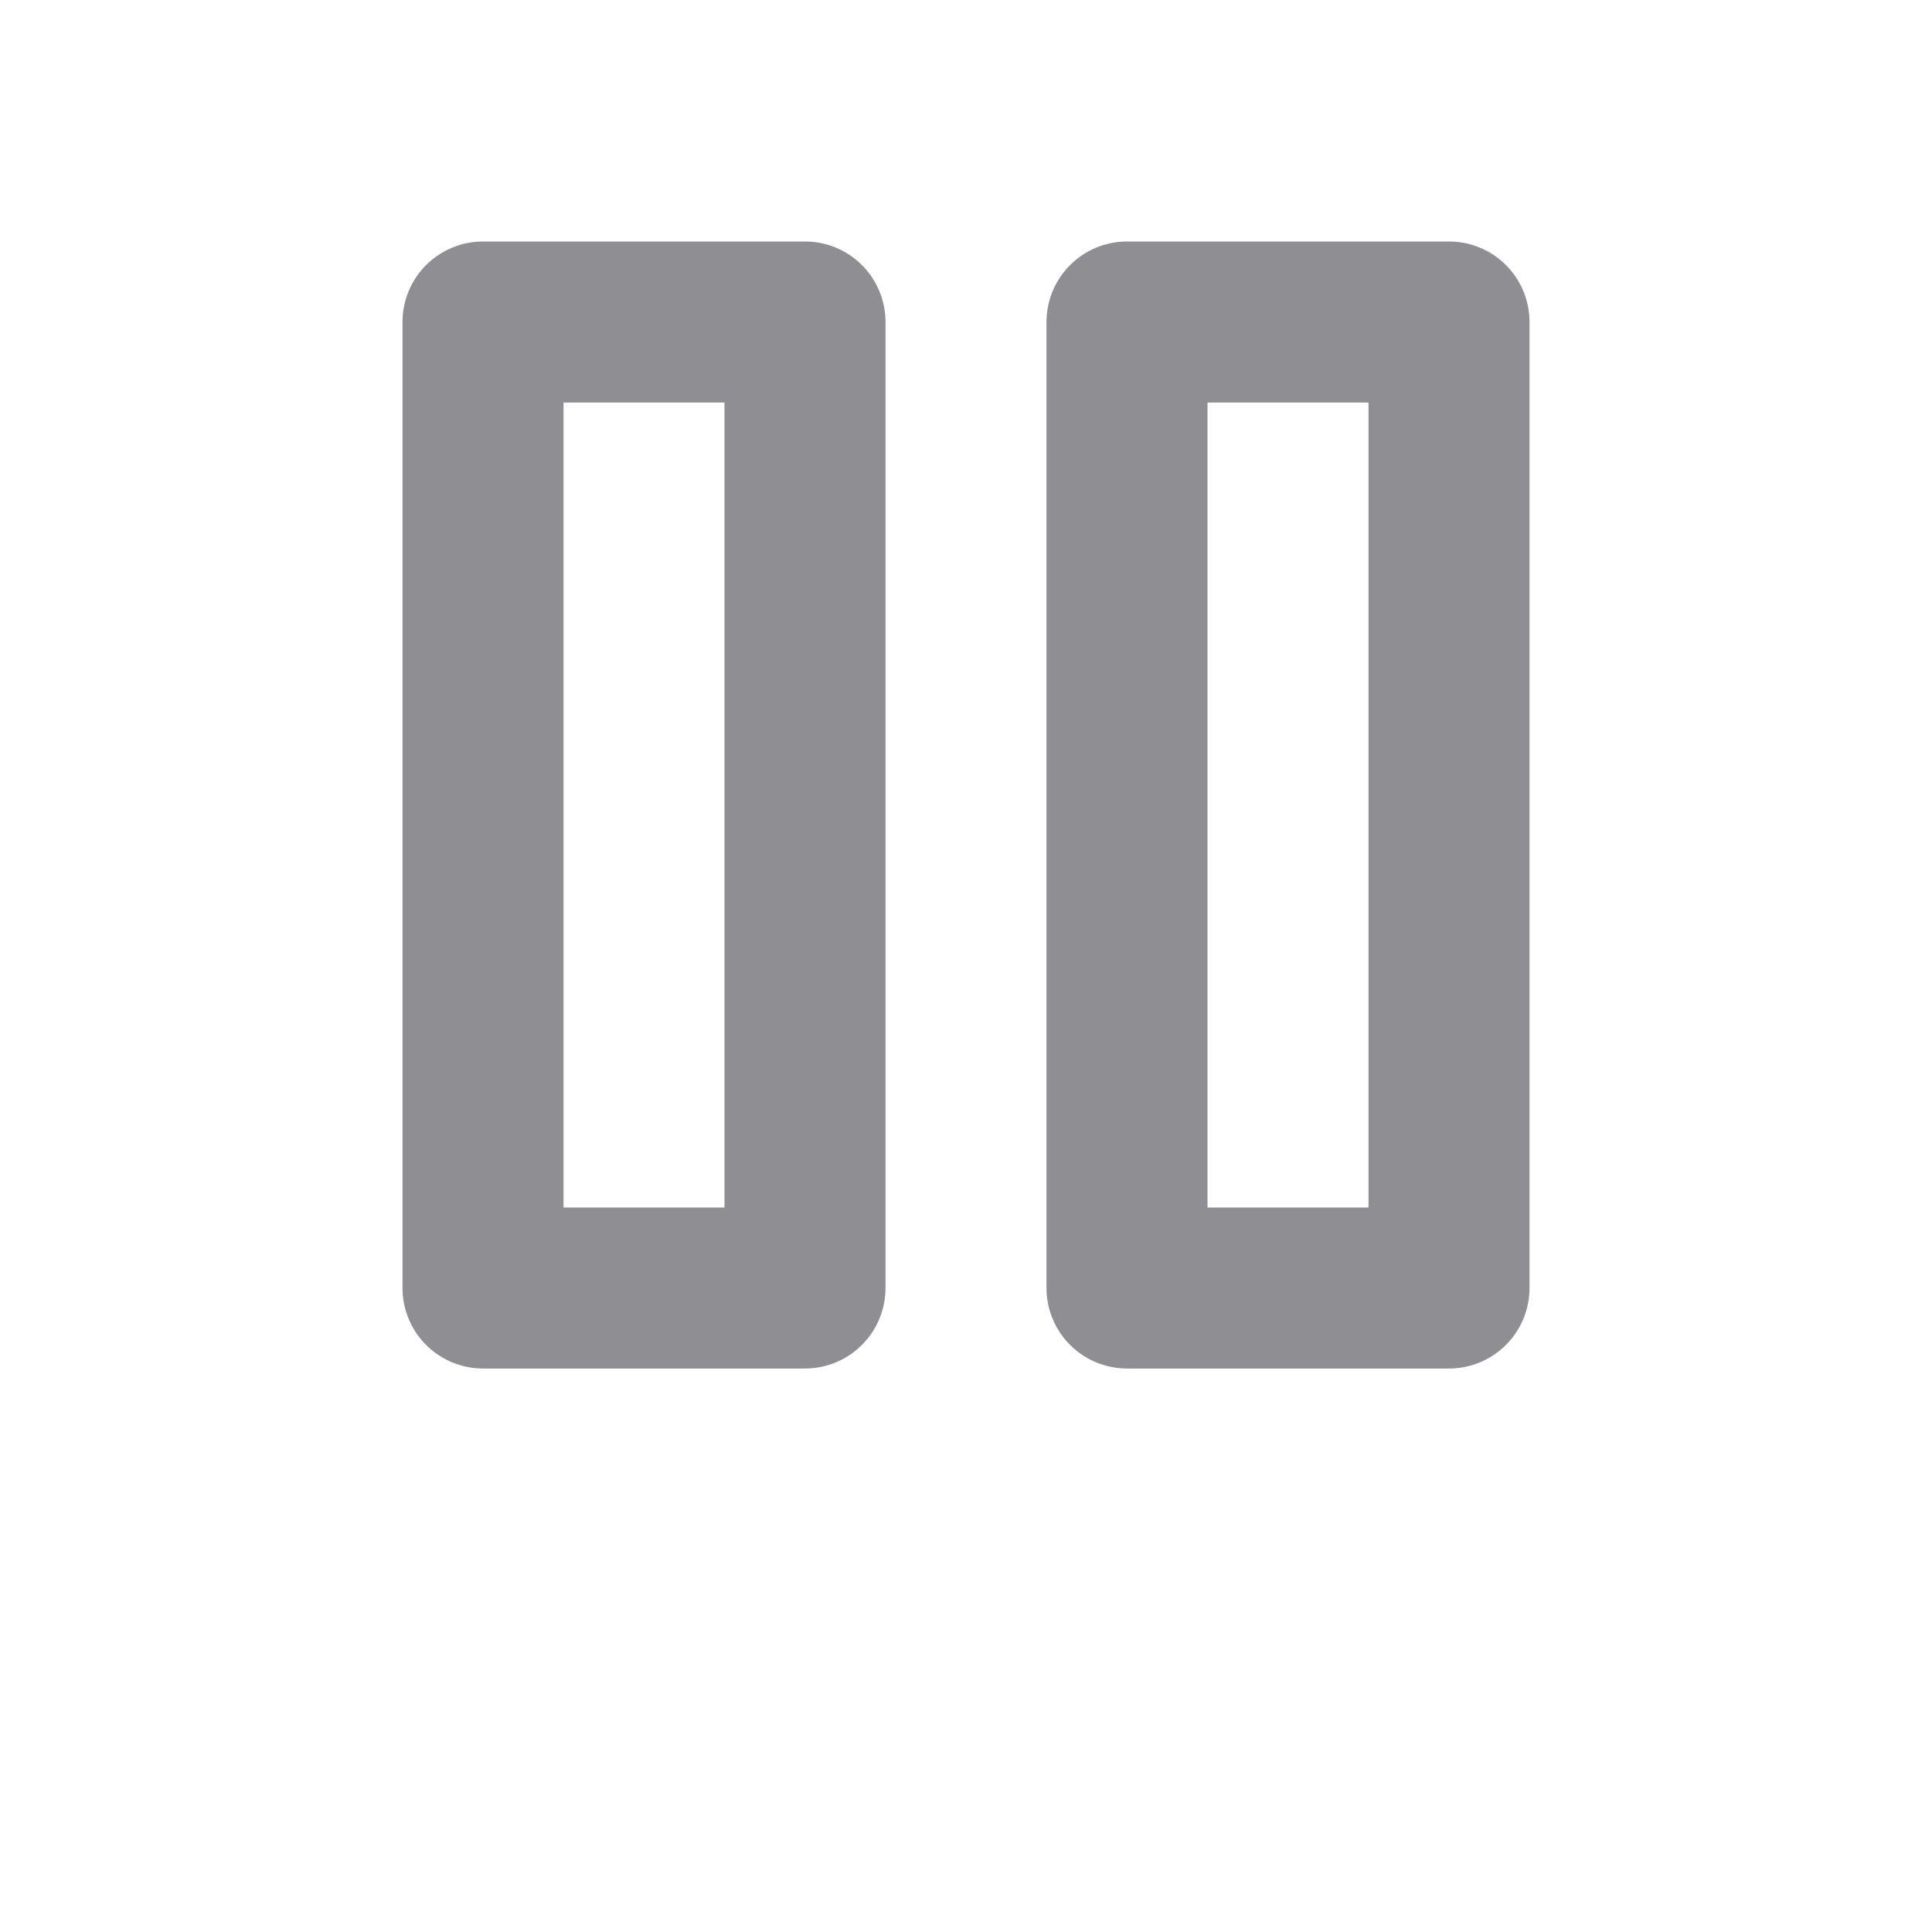
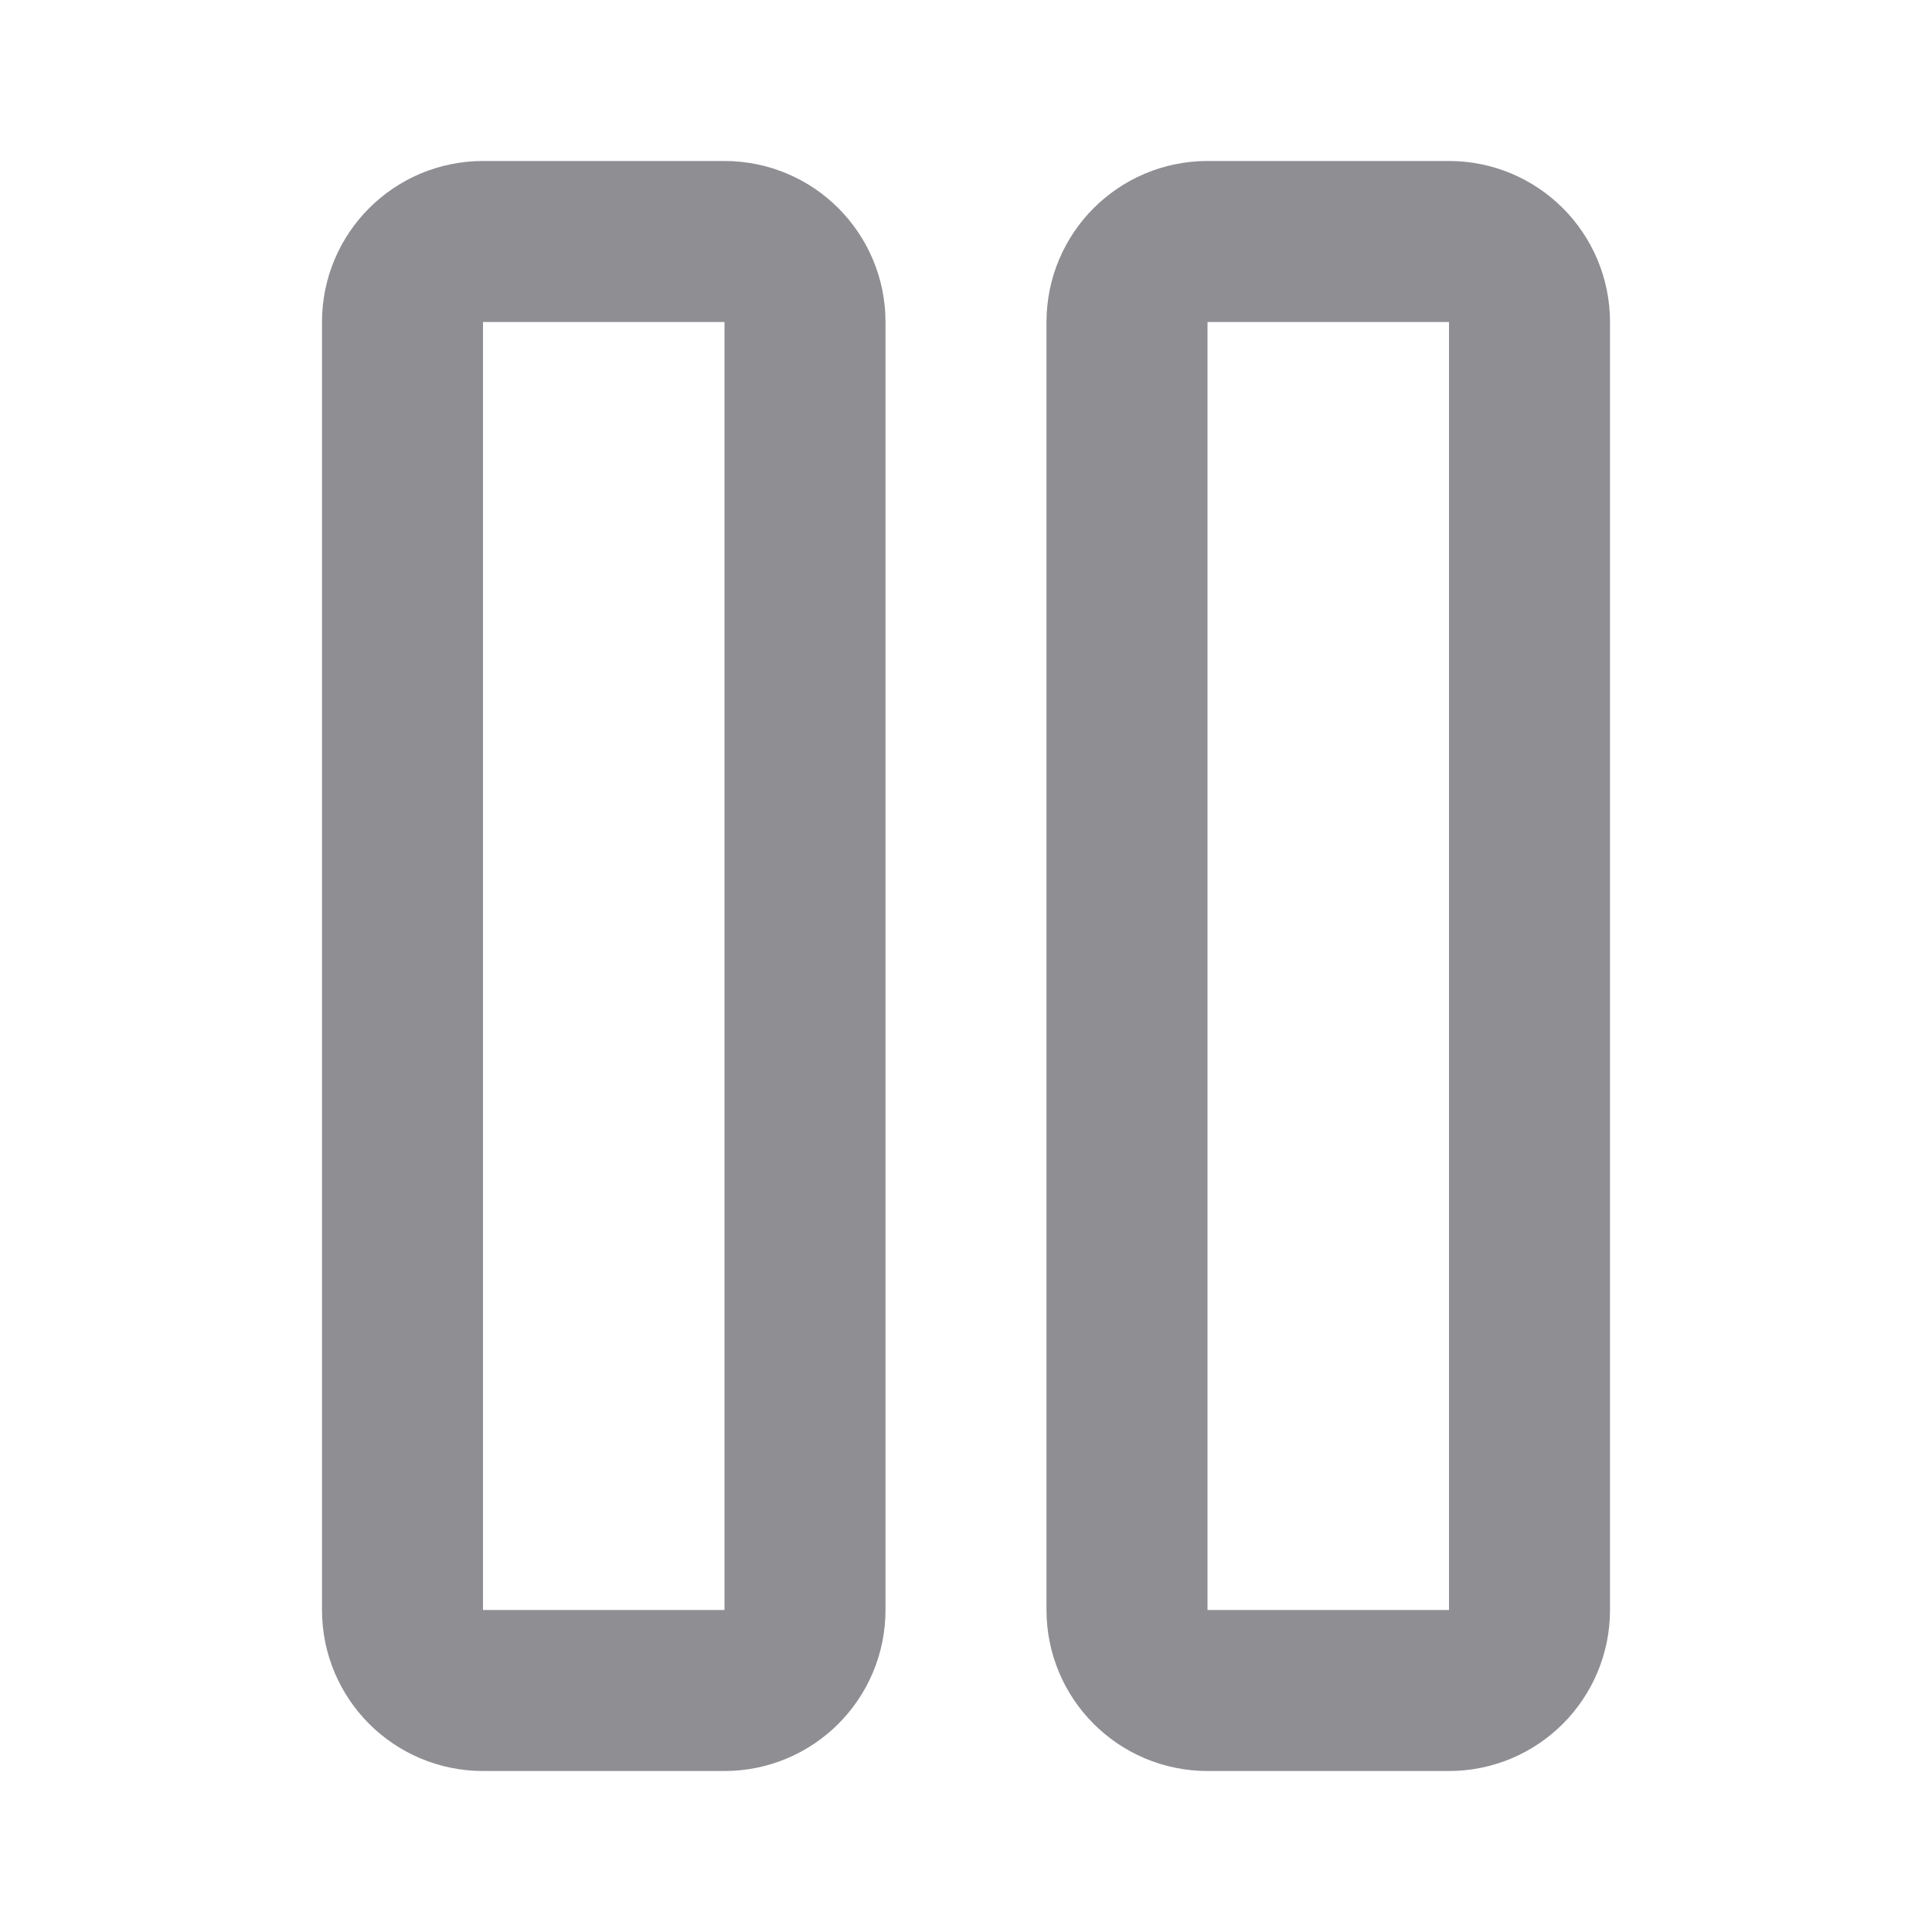
- <svg xmlns="http://www.w3.org/2000/svg" width="24" height="24" viewBox="0 0 24 24" fill="none" stroke="#8E8E93" stroke-width="2" stroke-linecap="round" stroke-linejoin="round">
-   <rect x="6" y="4" width="4" height="12" />
-   <rect x="14" y="4" width="4" height="12" />
+ <svg xmlns="http://www.w3.org/2000/svg" width="24" height="24" viewBox="0 0 24 24" fill="none" stroke="#8E8E93" stroke-width="2" stroke-linecap="round" stroke-linejoin="round" class="lucide lucide-pause" aria-hidden="true">
+   <rect x="14" y="3" width="5" height="18" rx="1" />
+   <rect x="5" y="3" width="5" height="18" rx="1" />
</svg>
